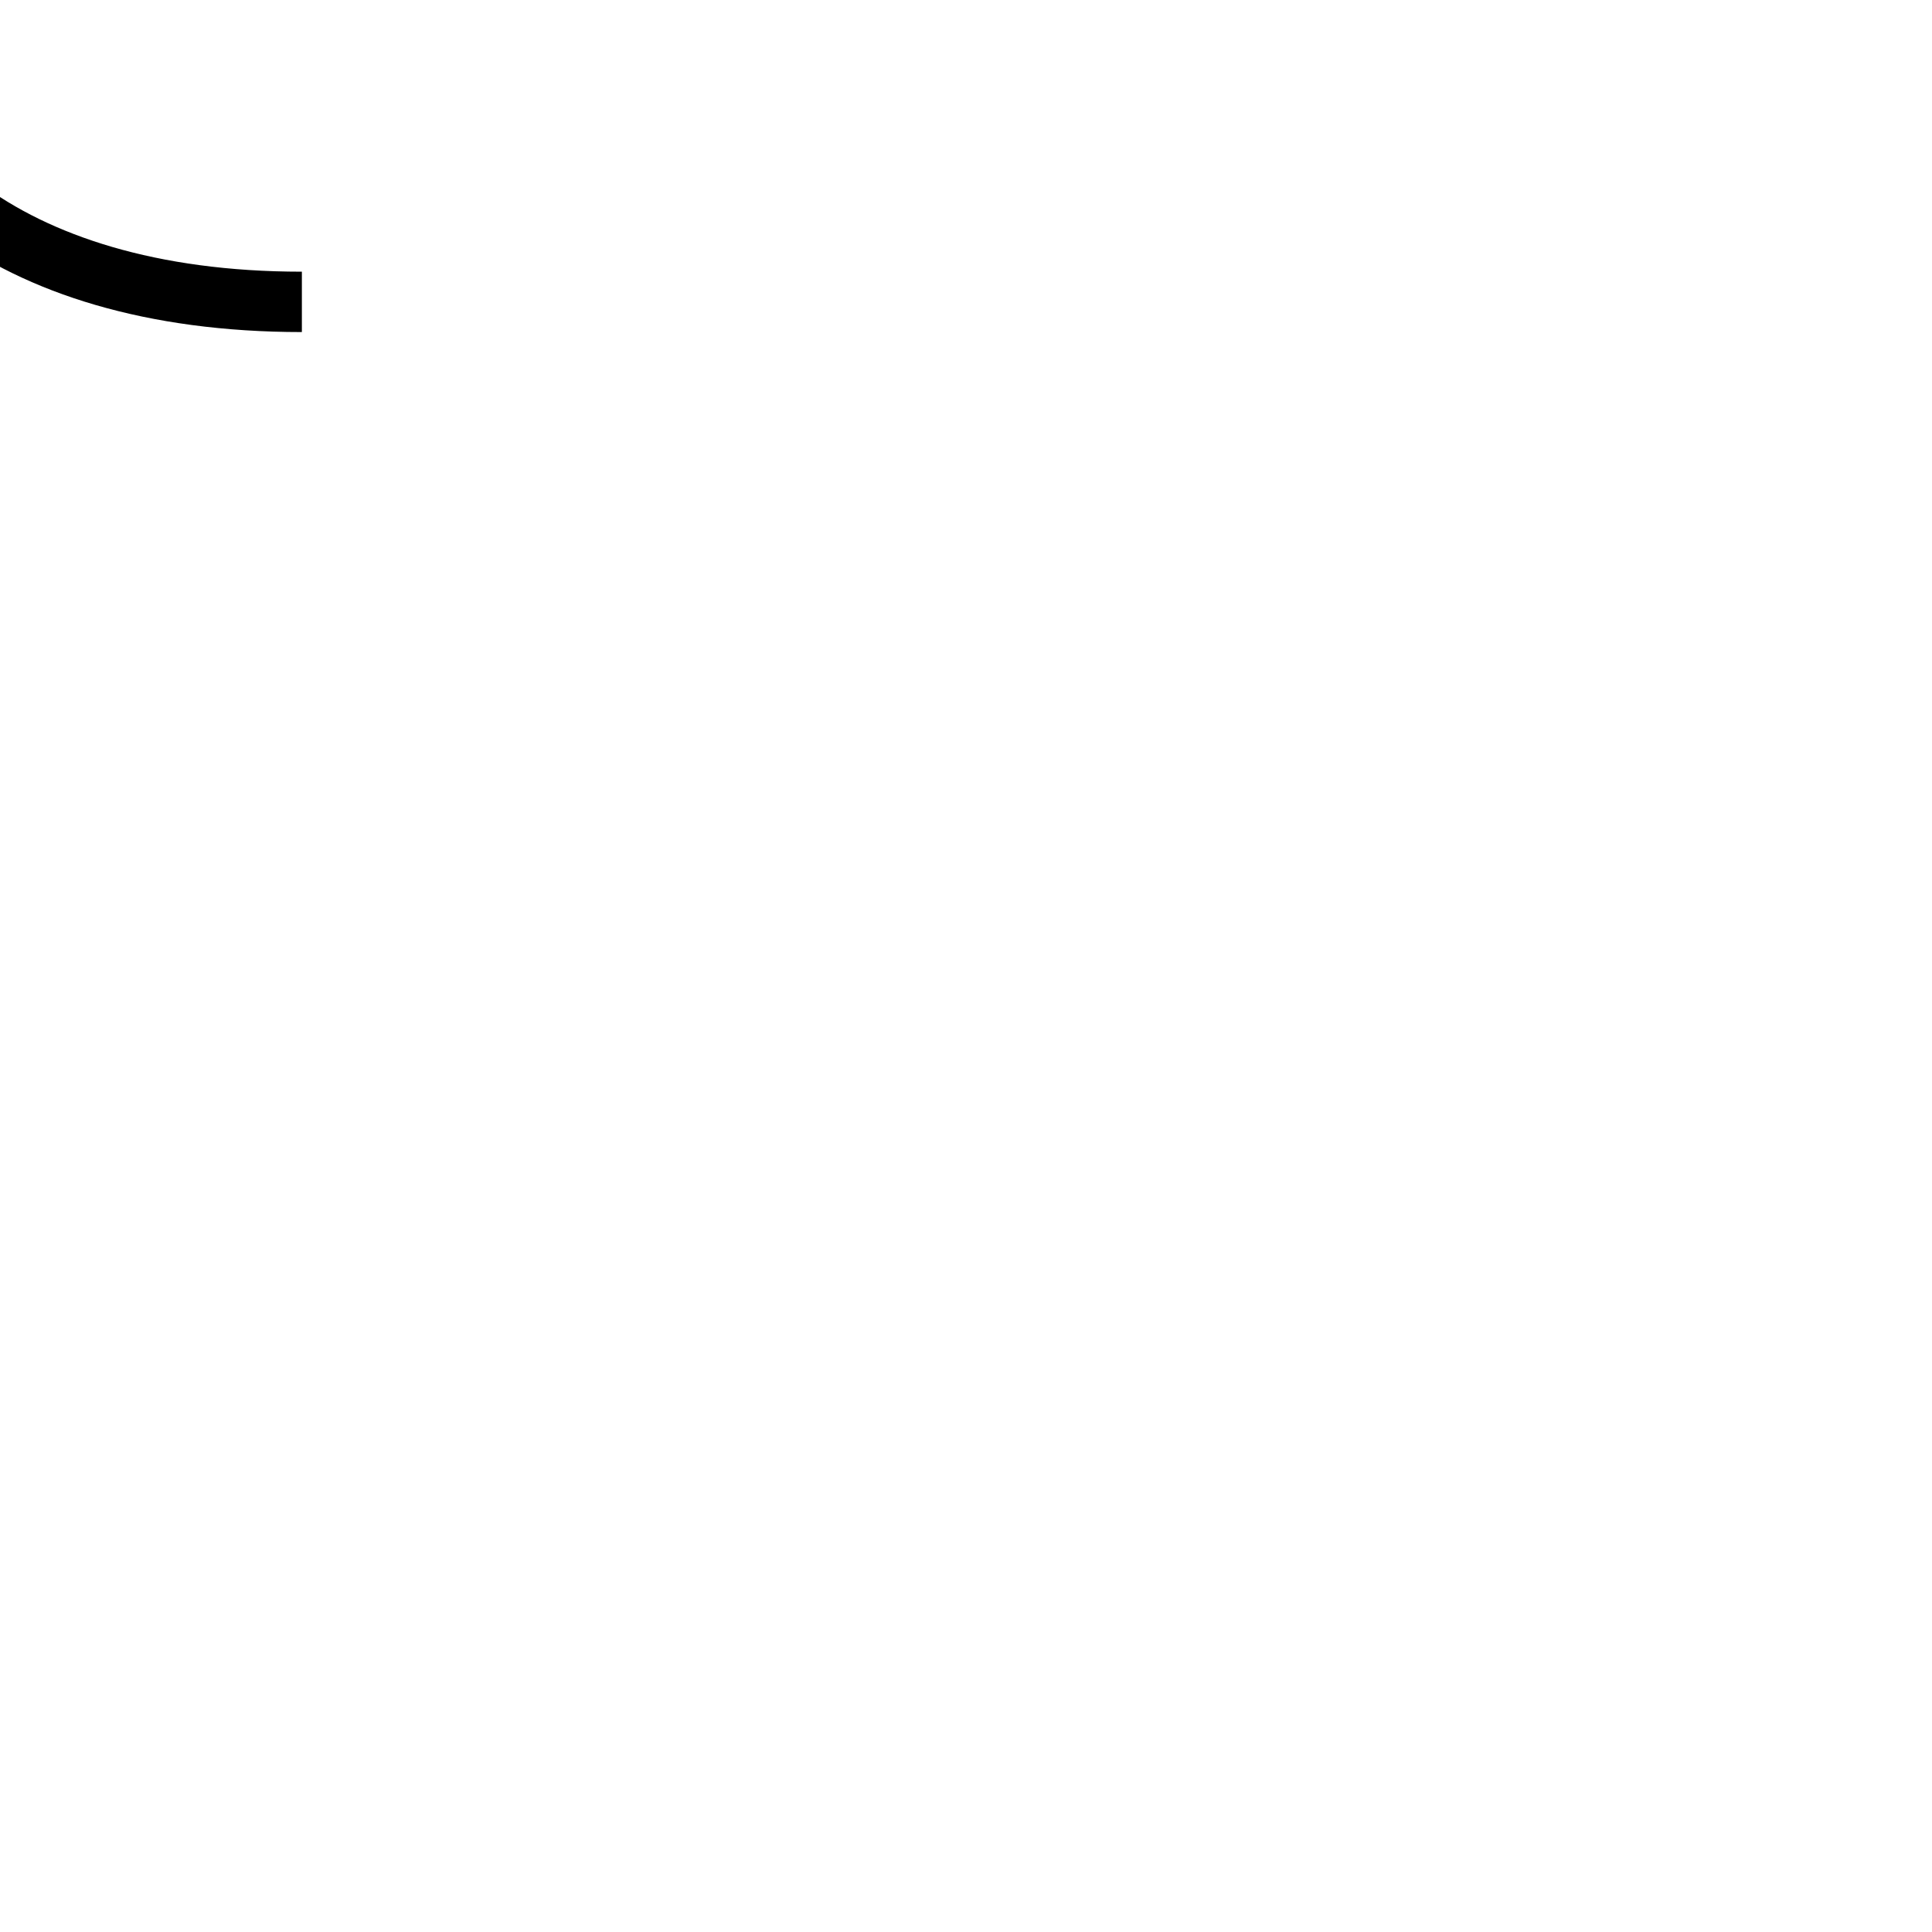
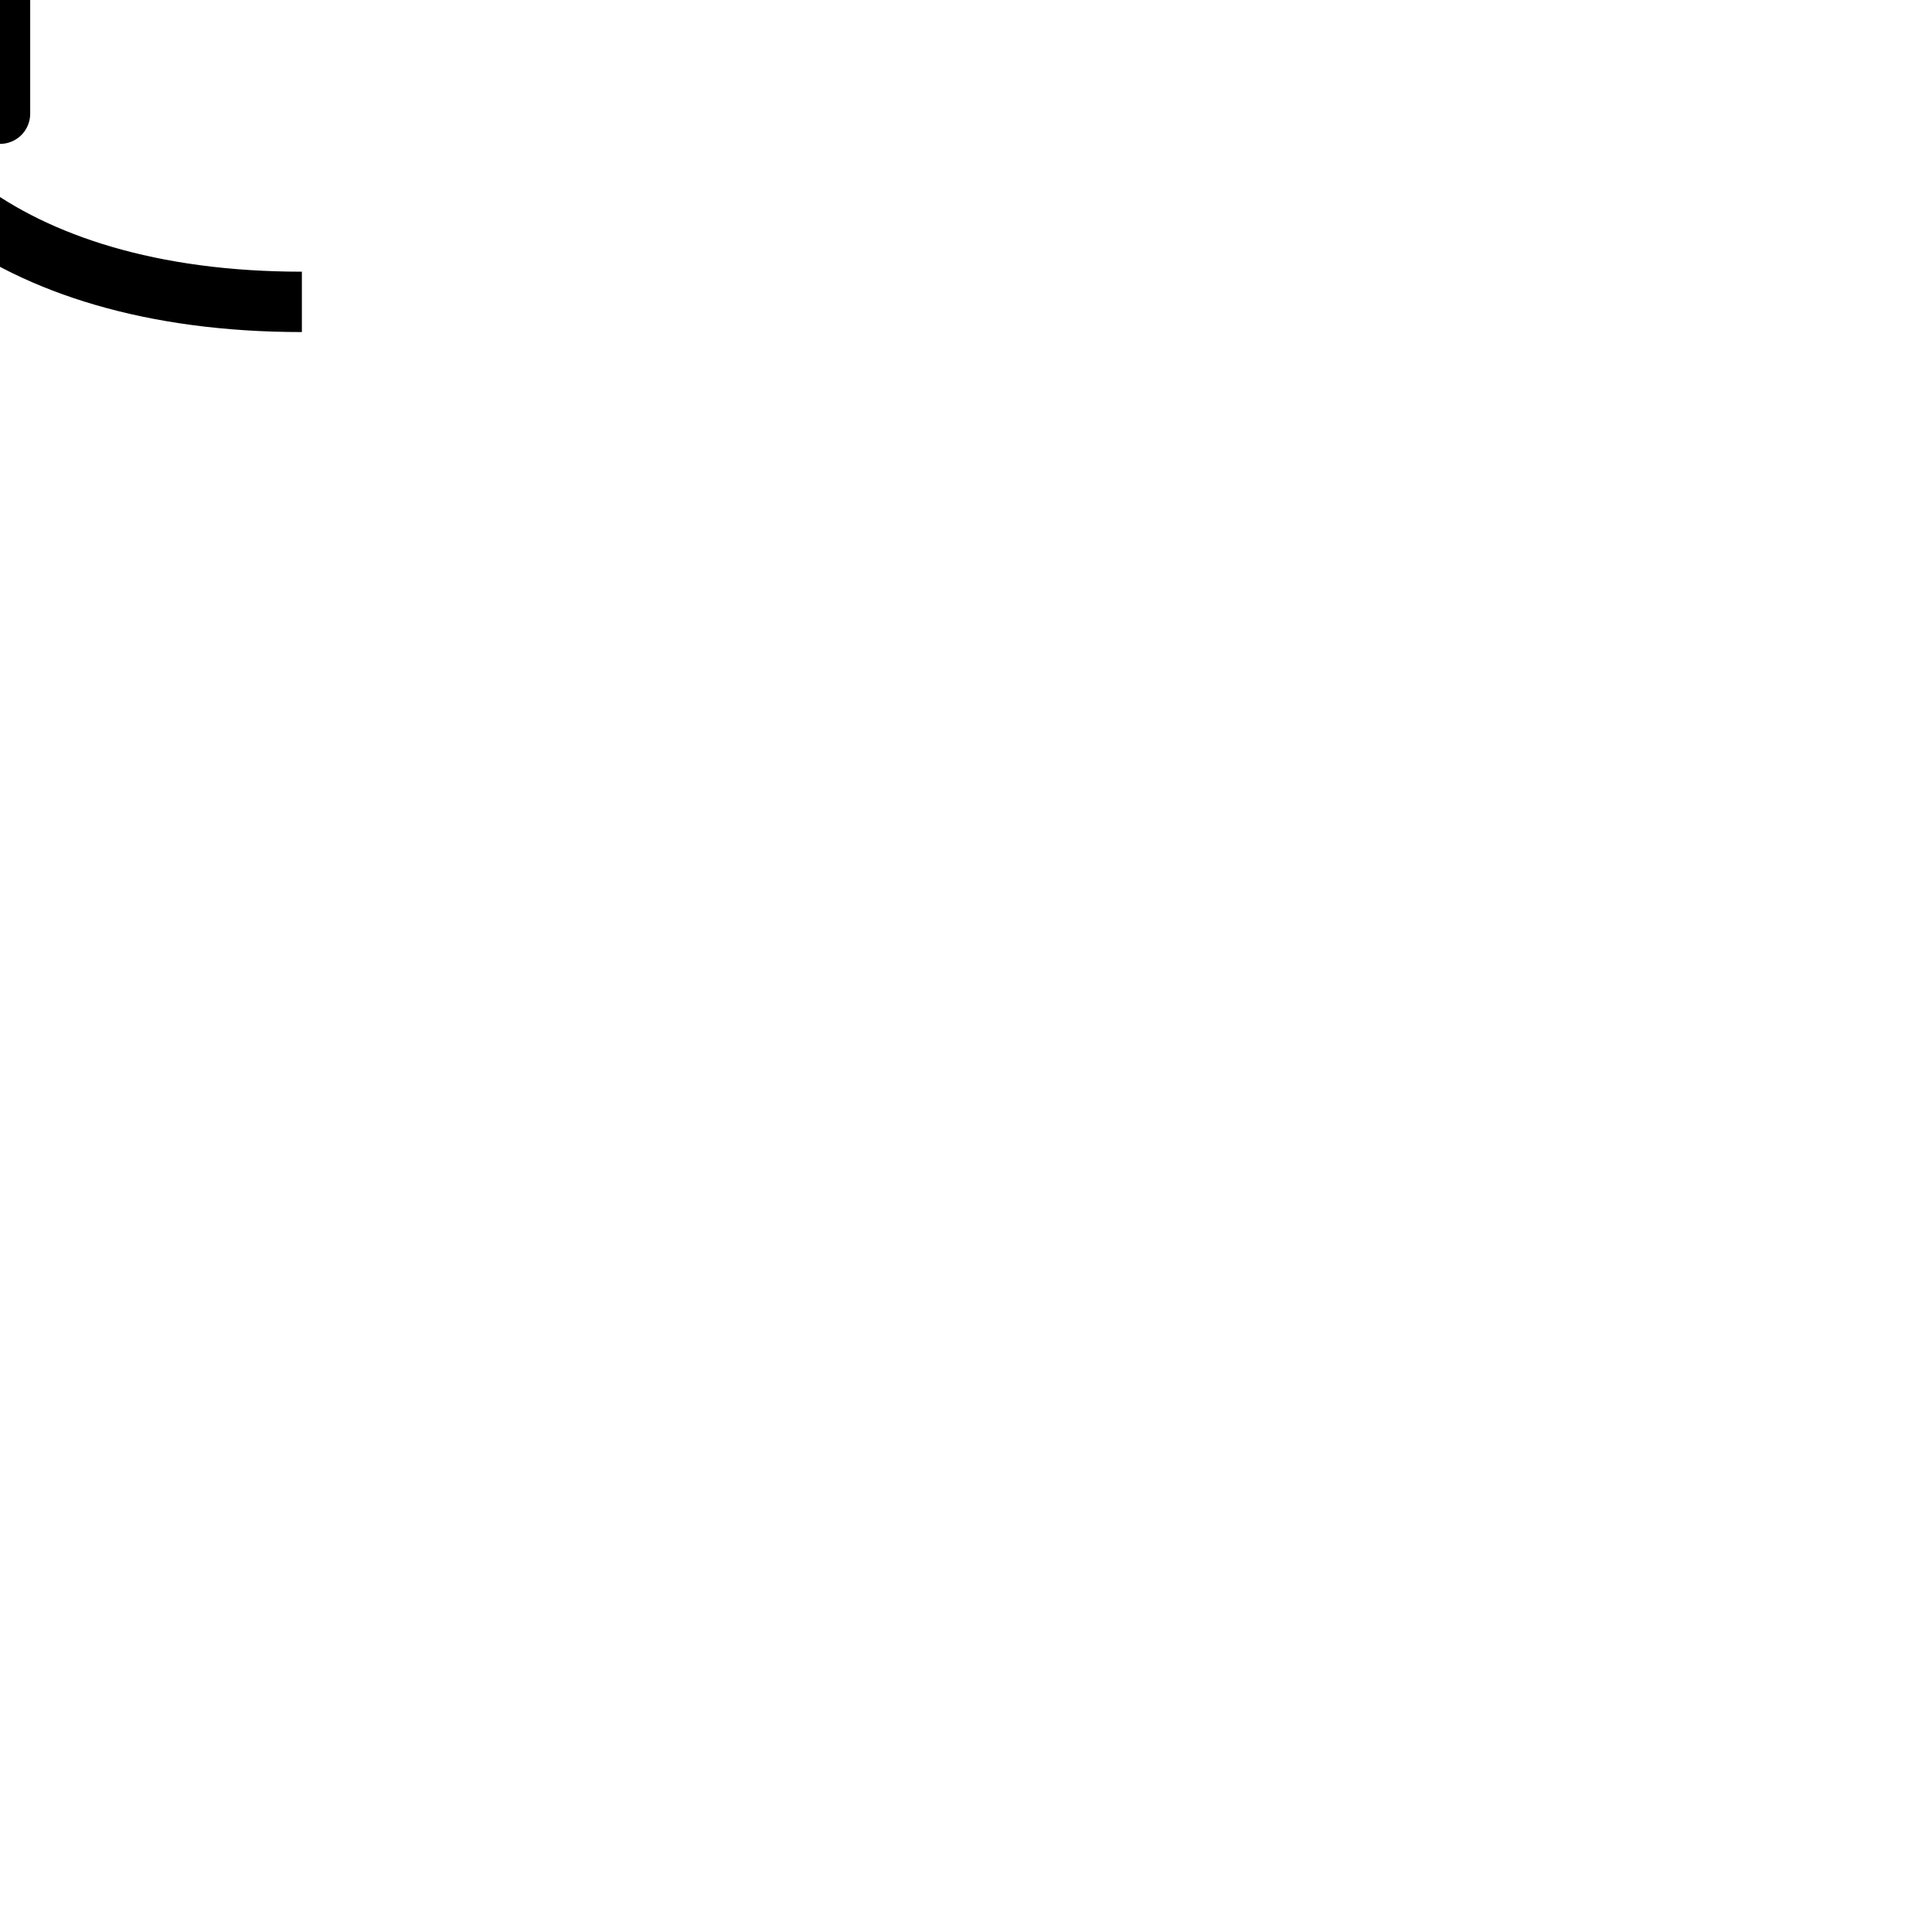
<svg xmlns="http://www.w3.org/2000/svg" width="0.107in" height="0.107in" viewBox="0 0 32 32">
  <path id="box1_xz" fill="none" stroke="black" stroke-width="1" d="M 5,5            C -5,5 -5,-5 5,-5 5,5" />
+   <path id="box1_y" fill="none" stroke="black" stroke-width="1" d="M 0,0            C 0,1 0,5 0,-3 0,0" />
</svg>
